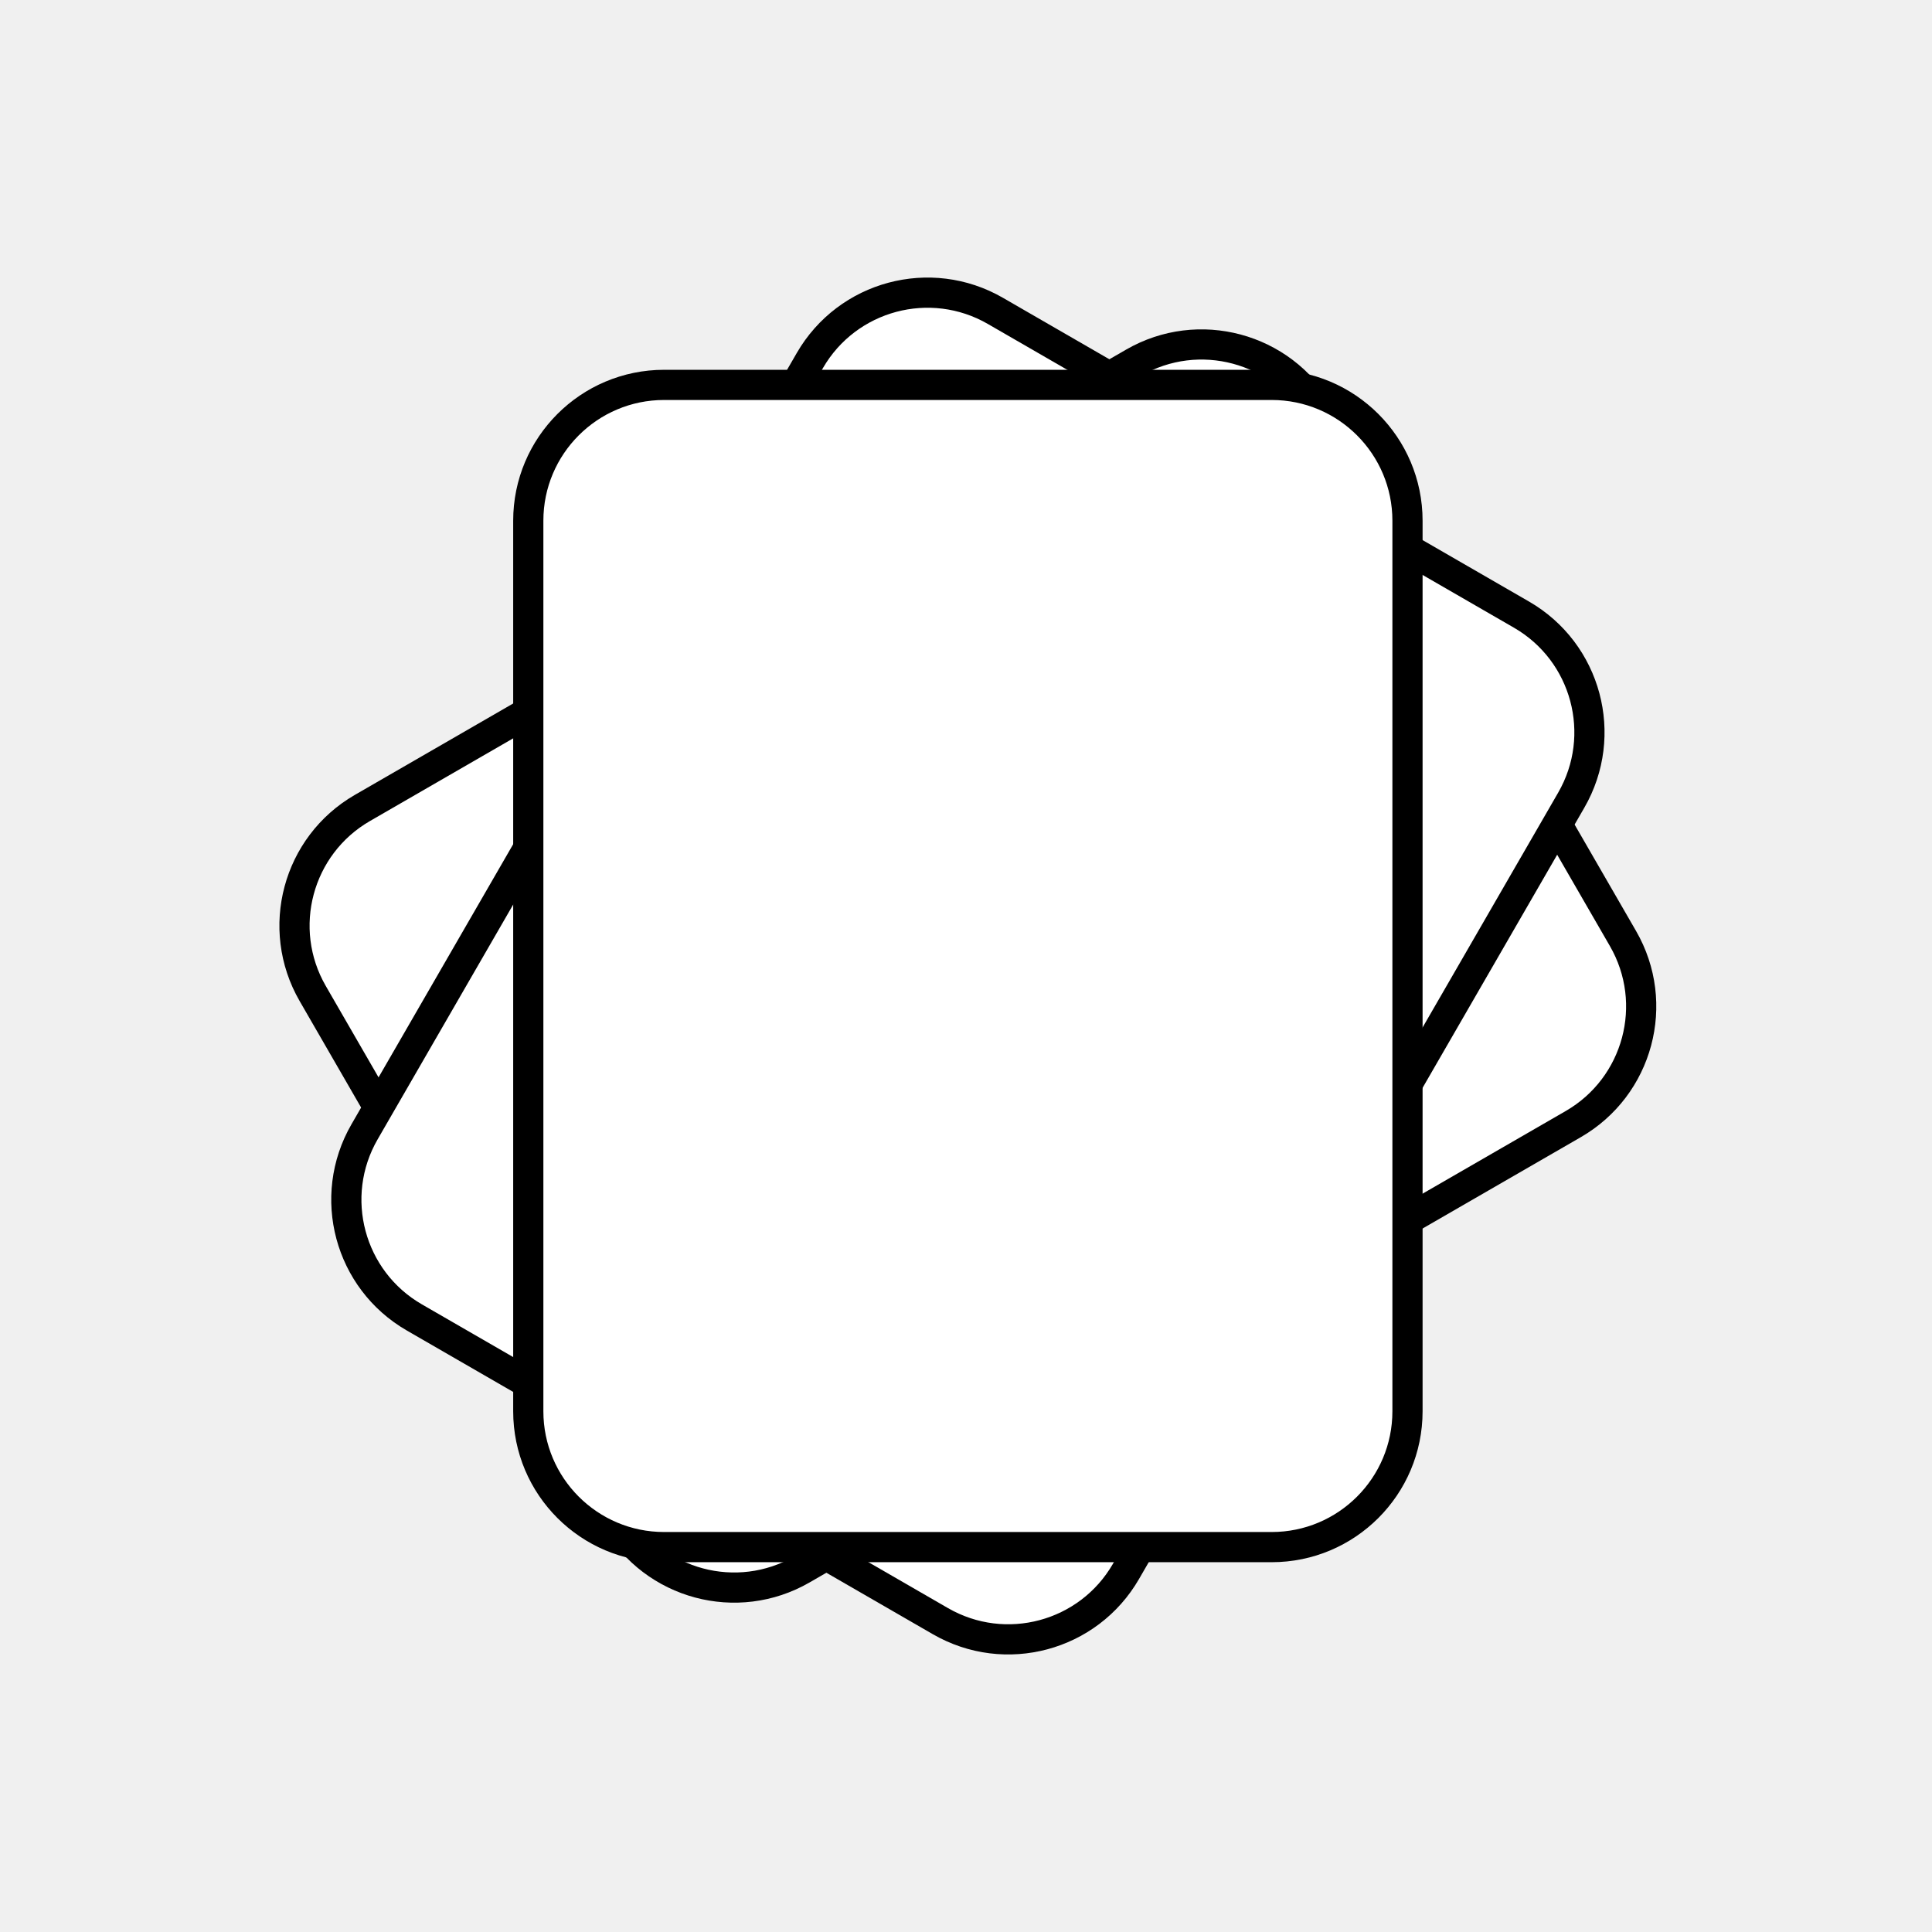
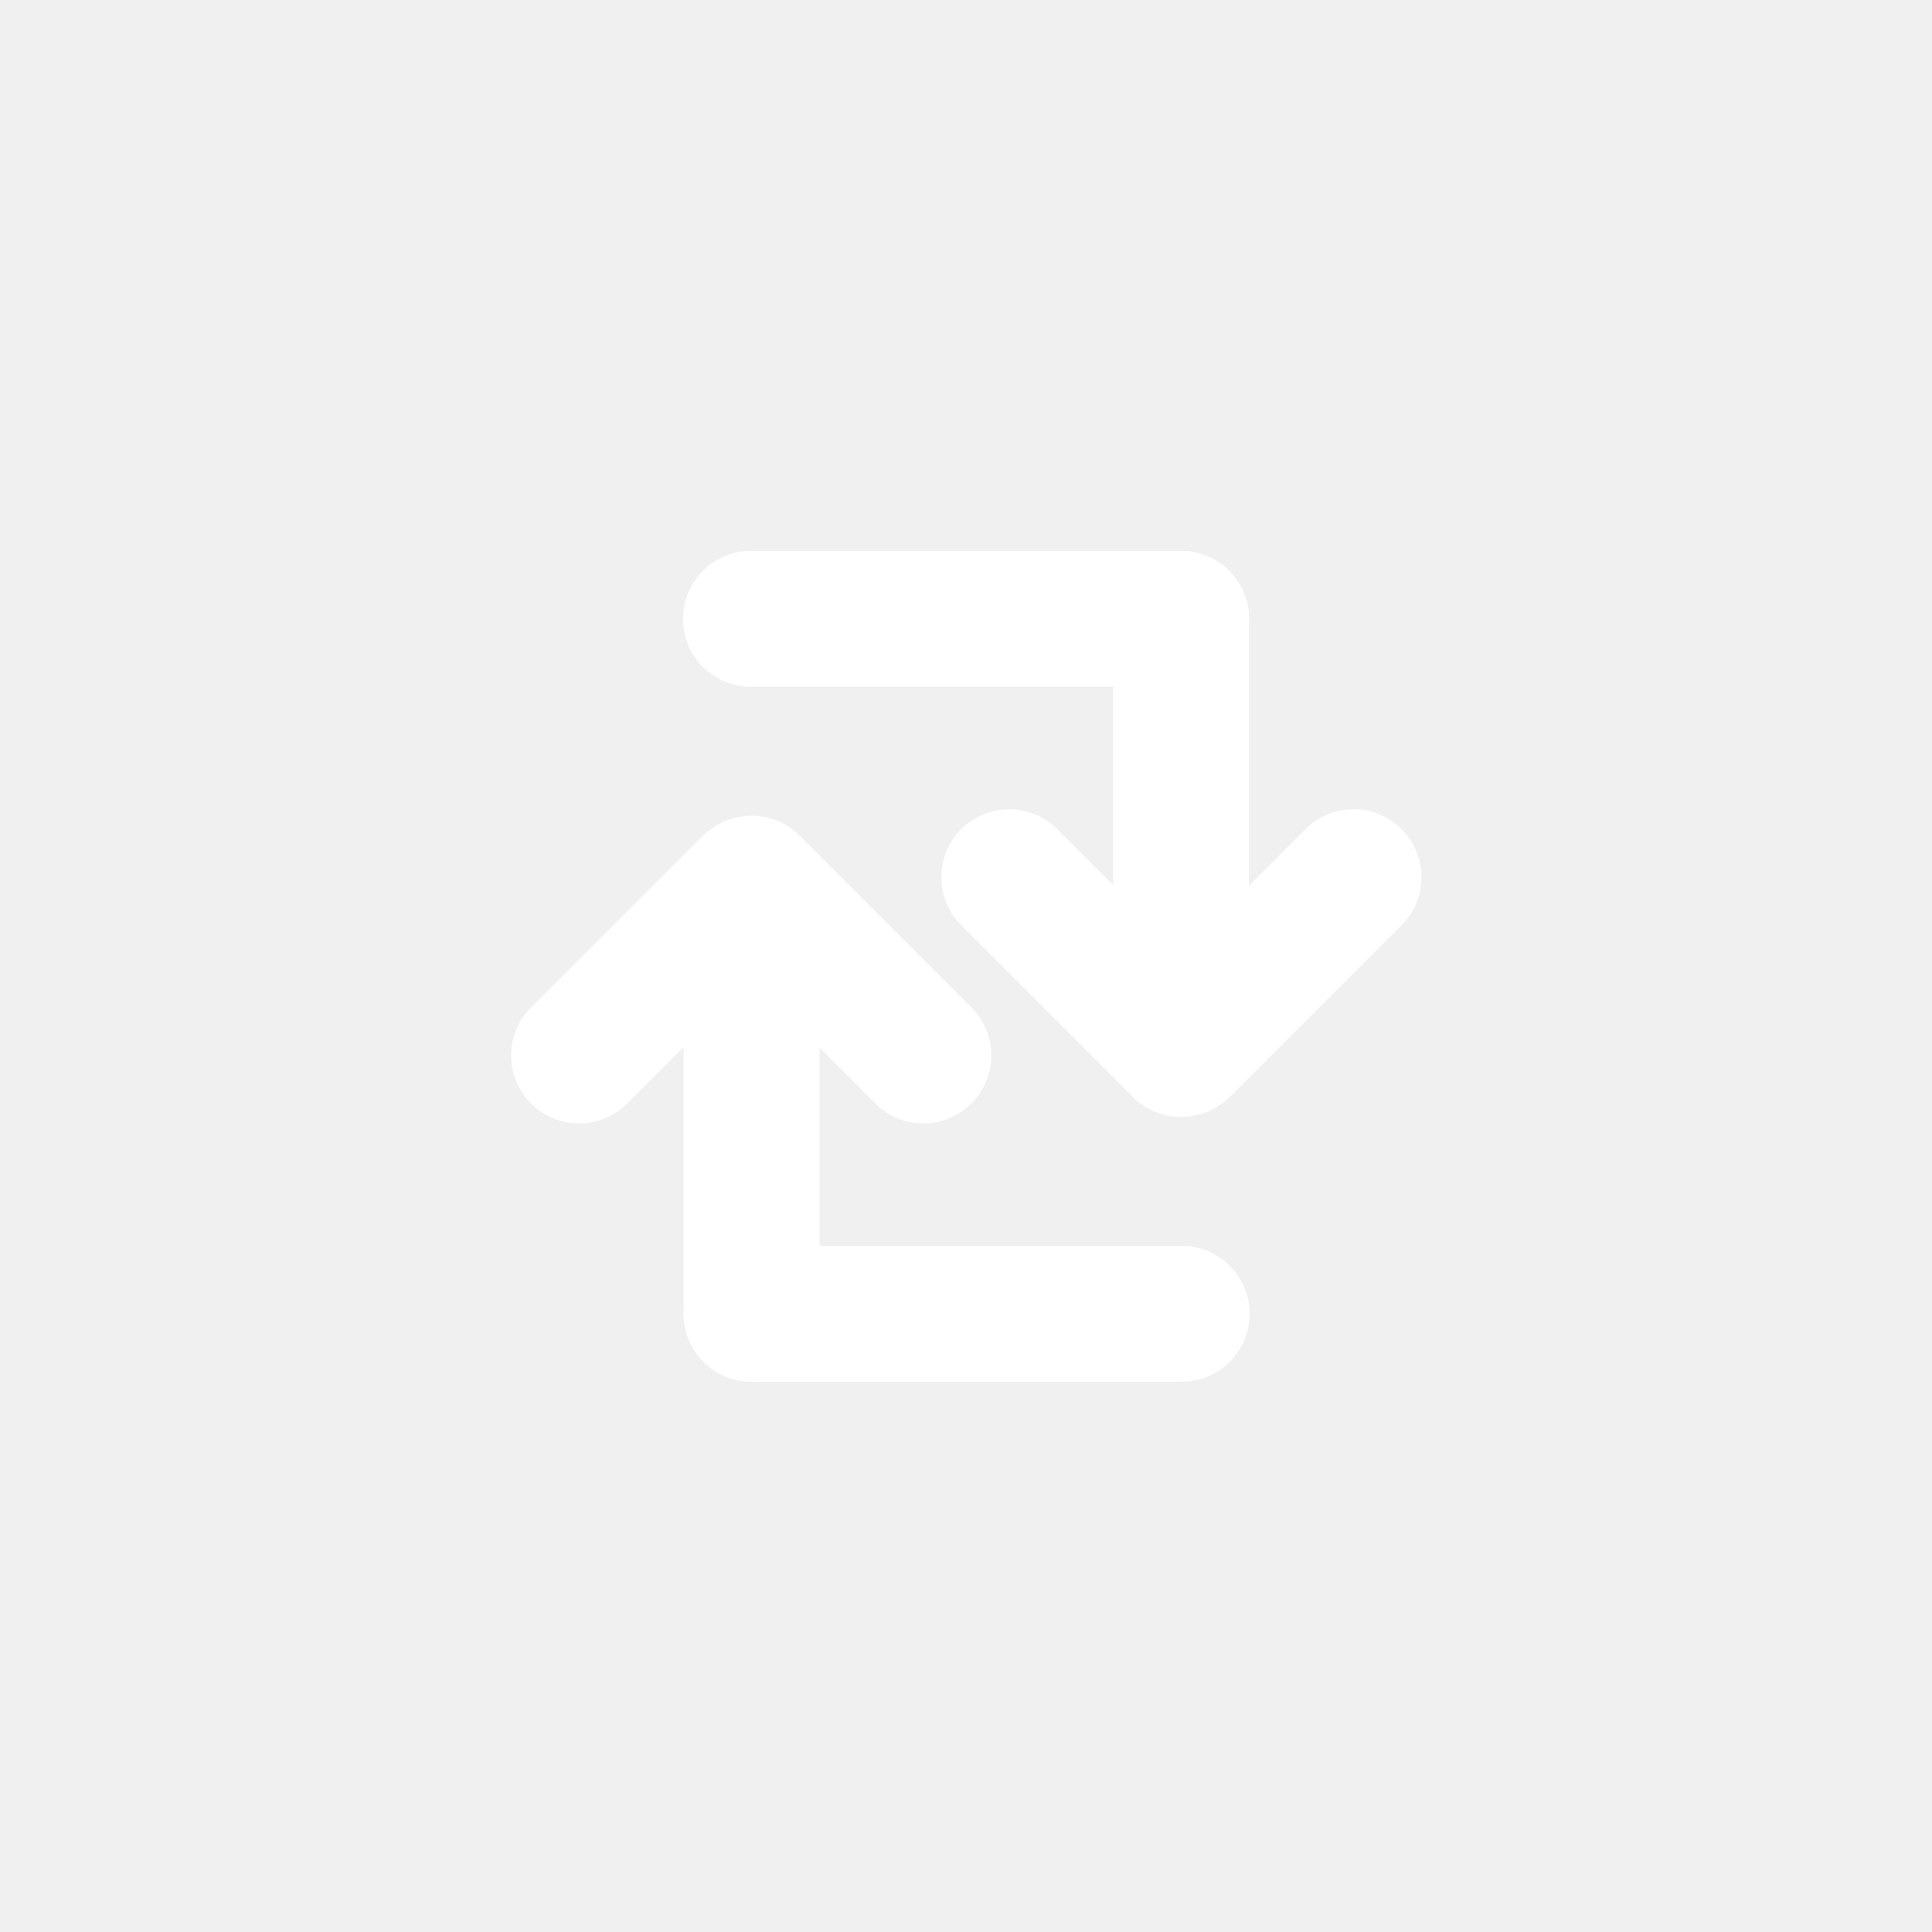
<svg xmlns="http://www.w3.org/2000/svg" width="512" height="512" viewBox="0 0 512 512" fill="none">
-   <rect x="331.607" y="78.114" width="233" height="308" rx="36" transform="rotate(60 331.607 78.114)" fill="white" stroke="black" stroke-width="8" />
-   <rect x="232.609" y="64.385" width="233" height="308" rx="36" transform="rotate(30 232.609 64.385)" fill="white" stroke="black" stroke-width="8" />
-   <rect x="140" y="102" width="233" height="308" rx="36" fill="white" stroke="black" stroke-width="8" />
+   <rect x="181" y="146" width="150" height="36" rx="18" fill="white" />
+   <rect x="331" y="146" width="150" height="36" rx="18" transform="rotate(90 331 146)" fill="white" />
+   <rect x="267.456" y="207" width="100" height="36" rx="18" transform="rotate(45 267.456 207)" fill="white" />
+   <rect x="384.167" y="232.456" width="100" height="36" rx="18" transform="rotate(135 384.167 232.456)" fill="white" />
+   <rect x="331.167" y="366.167" width="150" height="36" rx="18" transform="rotate(180 331.167 366.167)" fill="white" />
+   <rect x="181.167" y="366.167" width="150" height="36" rx="18" transform="rotate(-90 181.167 366.167)" fill="white" />
+   <rect x="244.711" y="305.167" width="100" height="36" rx="18" transform="rotate(-135 244.711 305.167)" fill="white" />
+   <rect x="128" y="279.711" width="100" height="36" rx="18" transform="rotate(-45 128 279.711)" fill="white" />
</svg>
